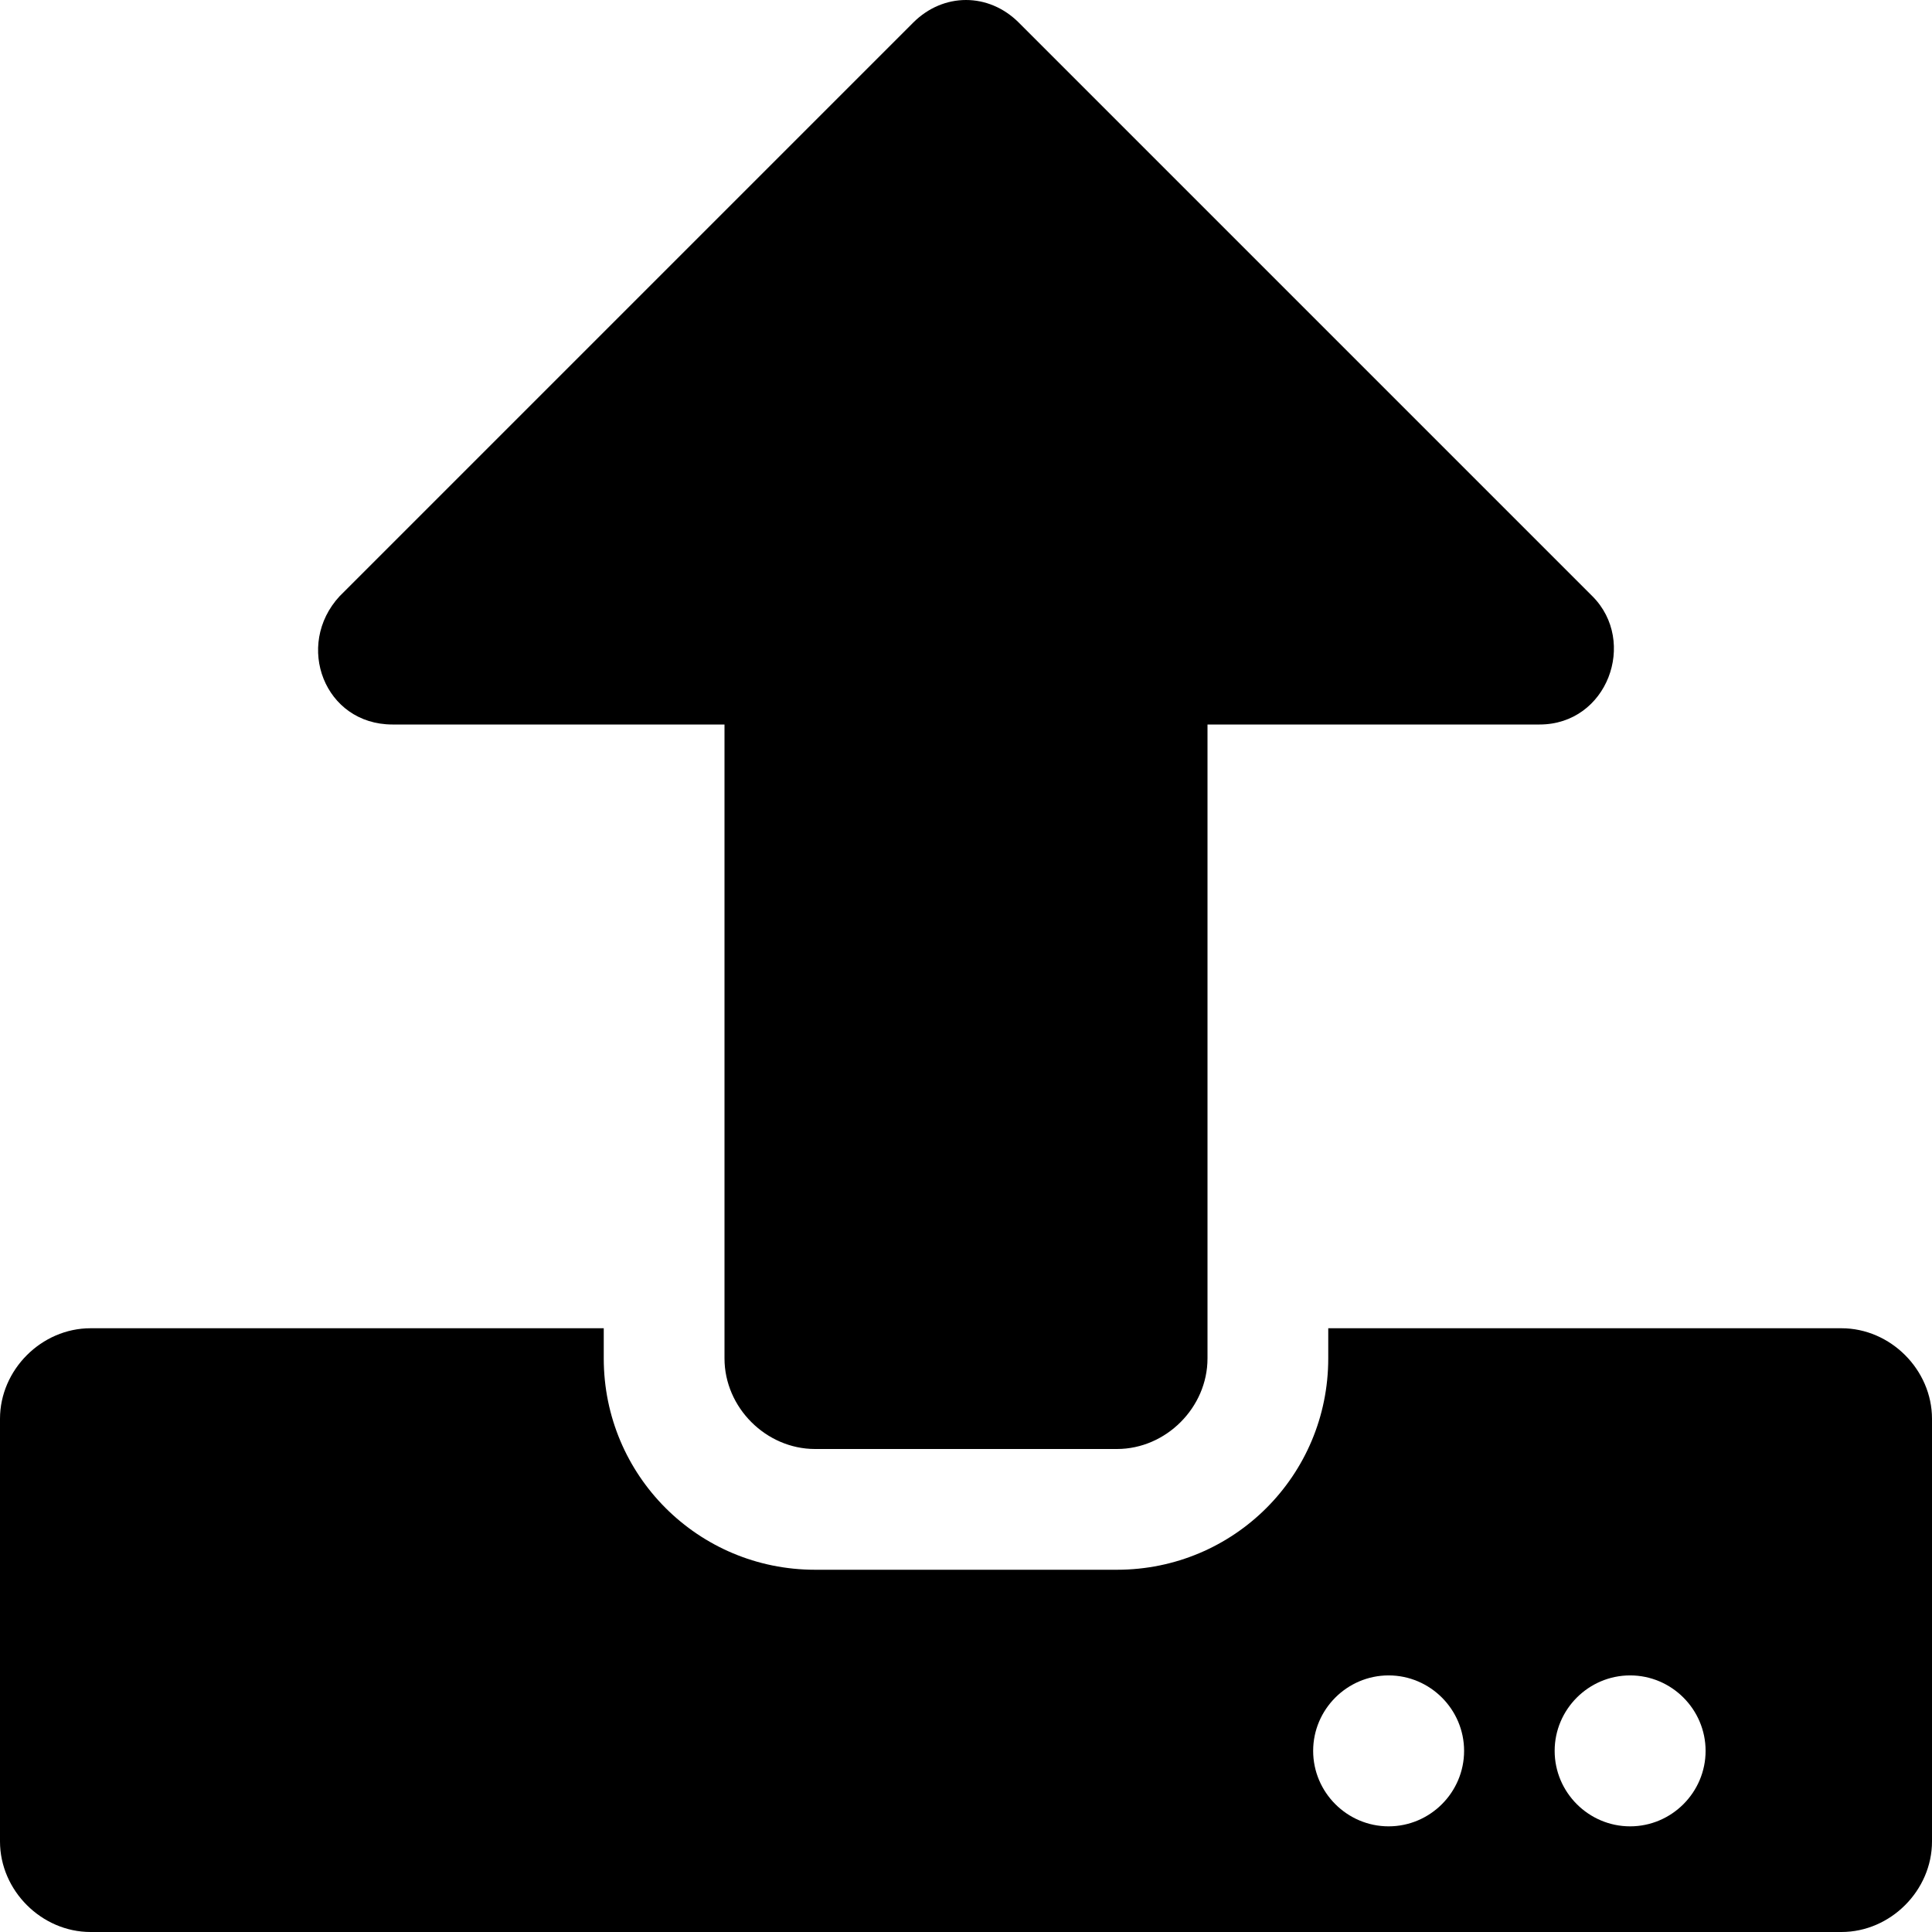
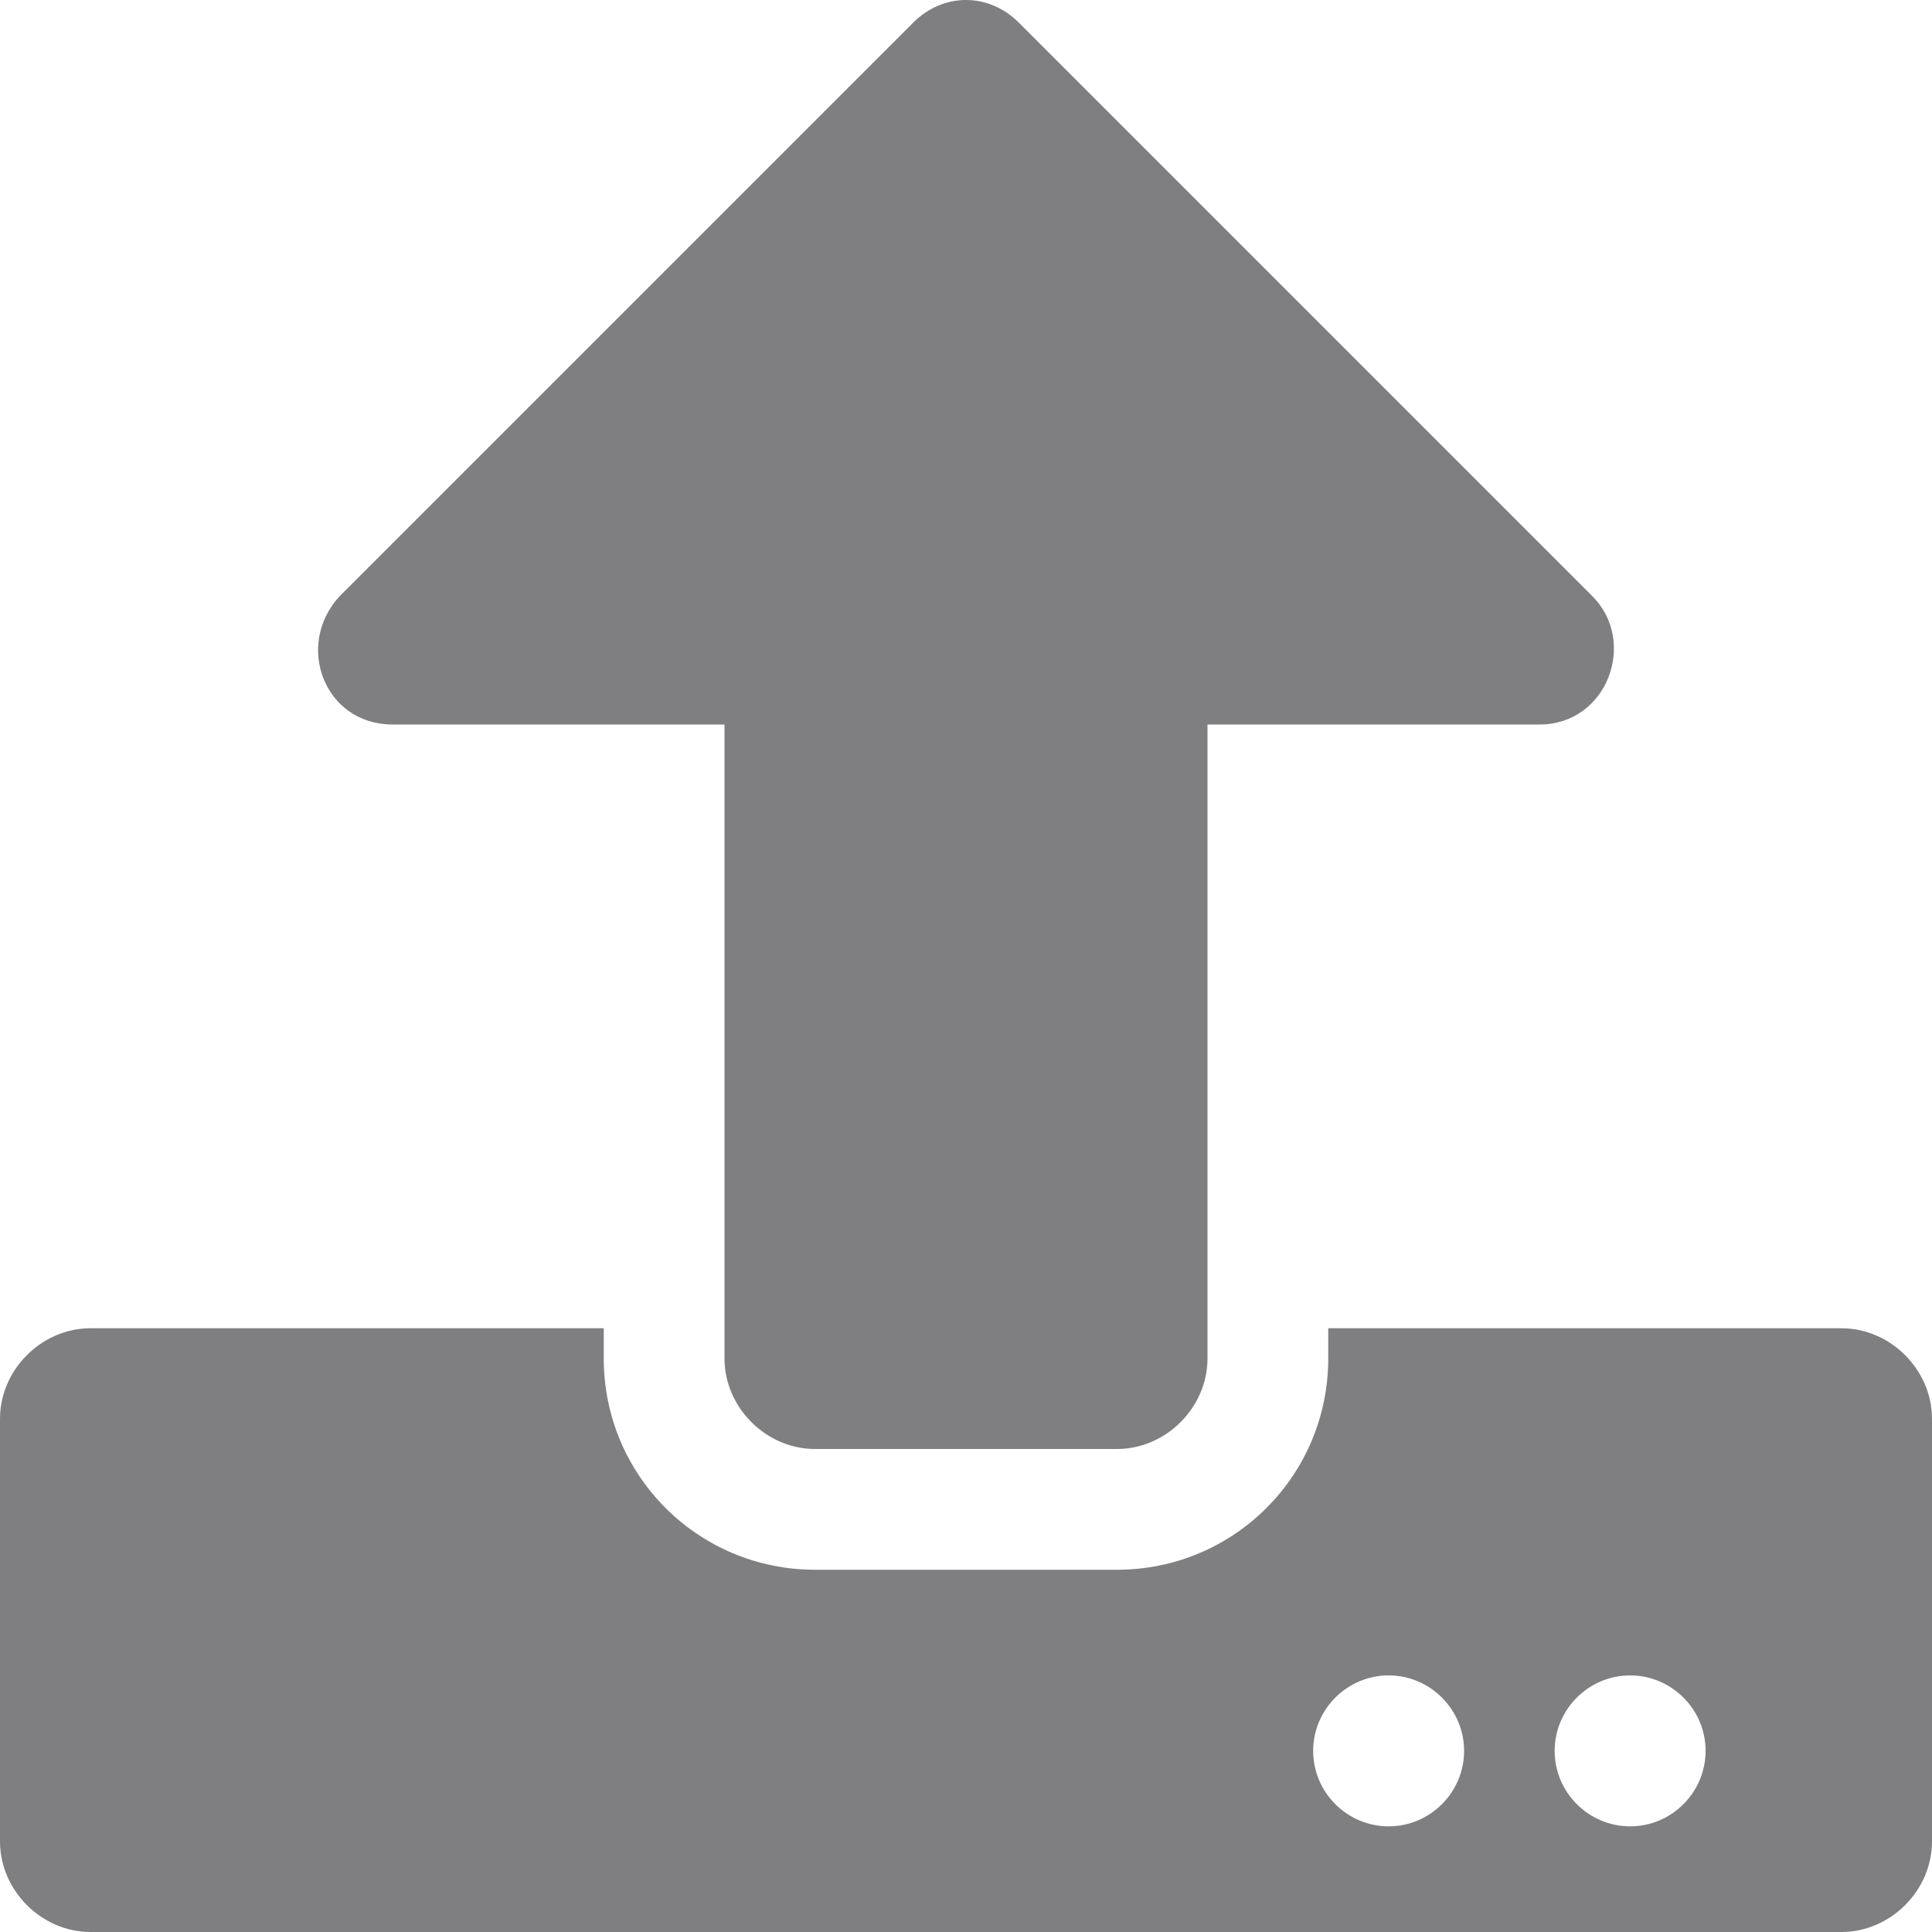
- <svg xmlns="http://www.w3.org/2000/svg" viewBox="0 0 512 512">
-   <path d="M296 384h-80c-13 0-24-11-24-24V192h-88c-18 0-26-21-14-34L242 6c8-8 20-8 28 0l152 152c12 12 4 34-14 34h-88v168c0 13-11 24-24 24zm216-8v112c0 13-11 24-24 24H24c-13 0-24-11-24-24V376c0-13 11-24 24-24h136v8c0 31 25 56 56 56h80c31 0 56-25 56-56v-8h136c13 0 24 11 24 24zm-124 88c0-11-9-20-20-20s-20 9-20 20 9 20 20 20 20-9 20-20zm64 0c0-11-9-20-20-20s-20 9-20 20 9 20 20 20 20-9 20-20z" />
+ <svg xmlns="http://www.w3.org/2000/svg" width="512" height="512" version="1">
+   <path fill="#7F7F81" d="M296 384h-80c-13 0-24-11-24-24V192h-88c-18 0-26-21-14-34L242 6c8-8 20-8 28 0l152 152c12 12 4 34-14 34h-88v168c0 13-11 24-24 24zm216-8v112c0 13-11 24-24 24H24c-13 0-24-11-24-24V376c0-13 11-24 24-24h136v8c0 31 25 56 56 56h80c31 0 56-25 56-56v-8h136c13 0 24 11 24 24zm-124 88c0-11-9-20-20-20s-20 9-20 20 9 20 20 20 20-9 20-20zm64 0c0-11-9-20-20-20s-20 9-20 20 9 20 20 20 20-9 20-20z" />
</svg>
